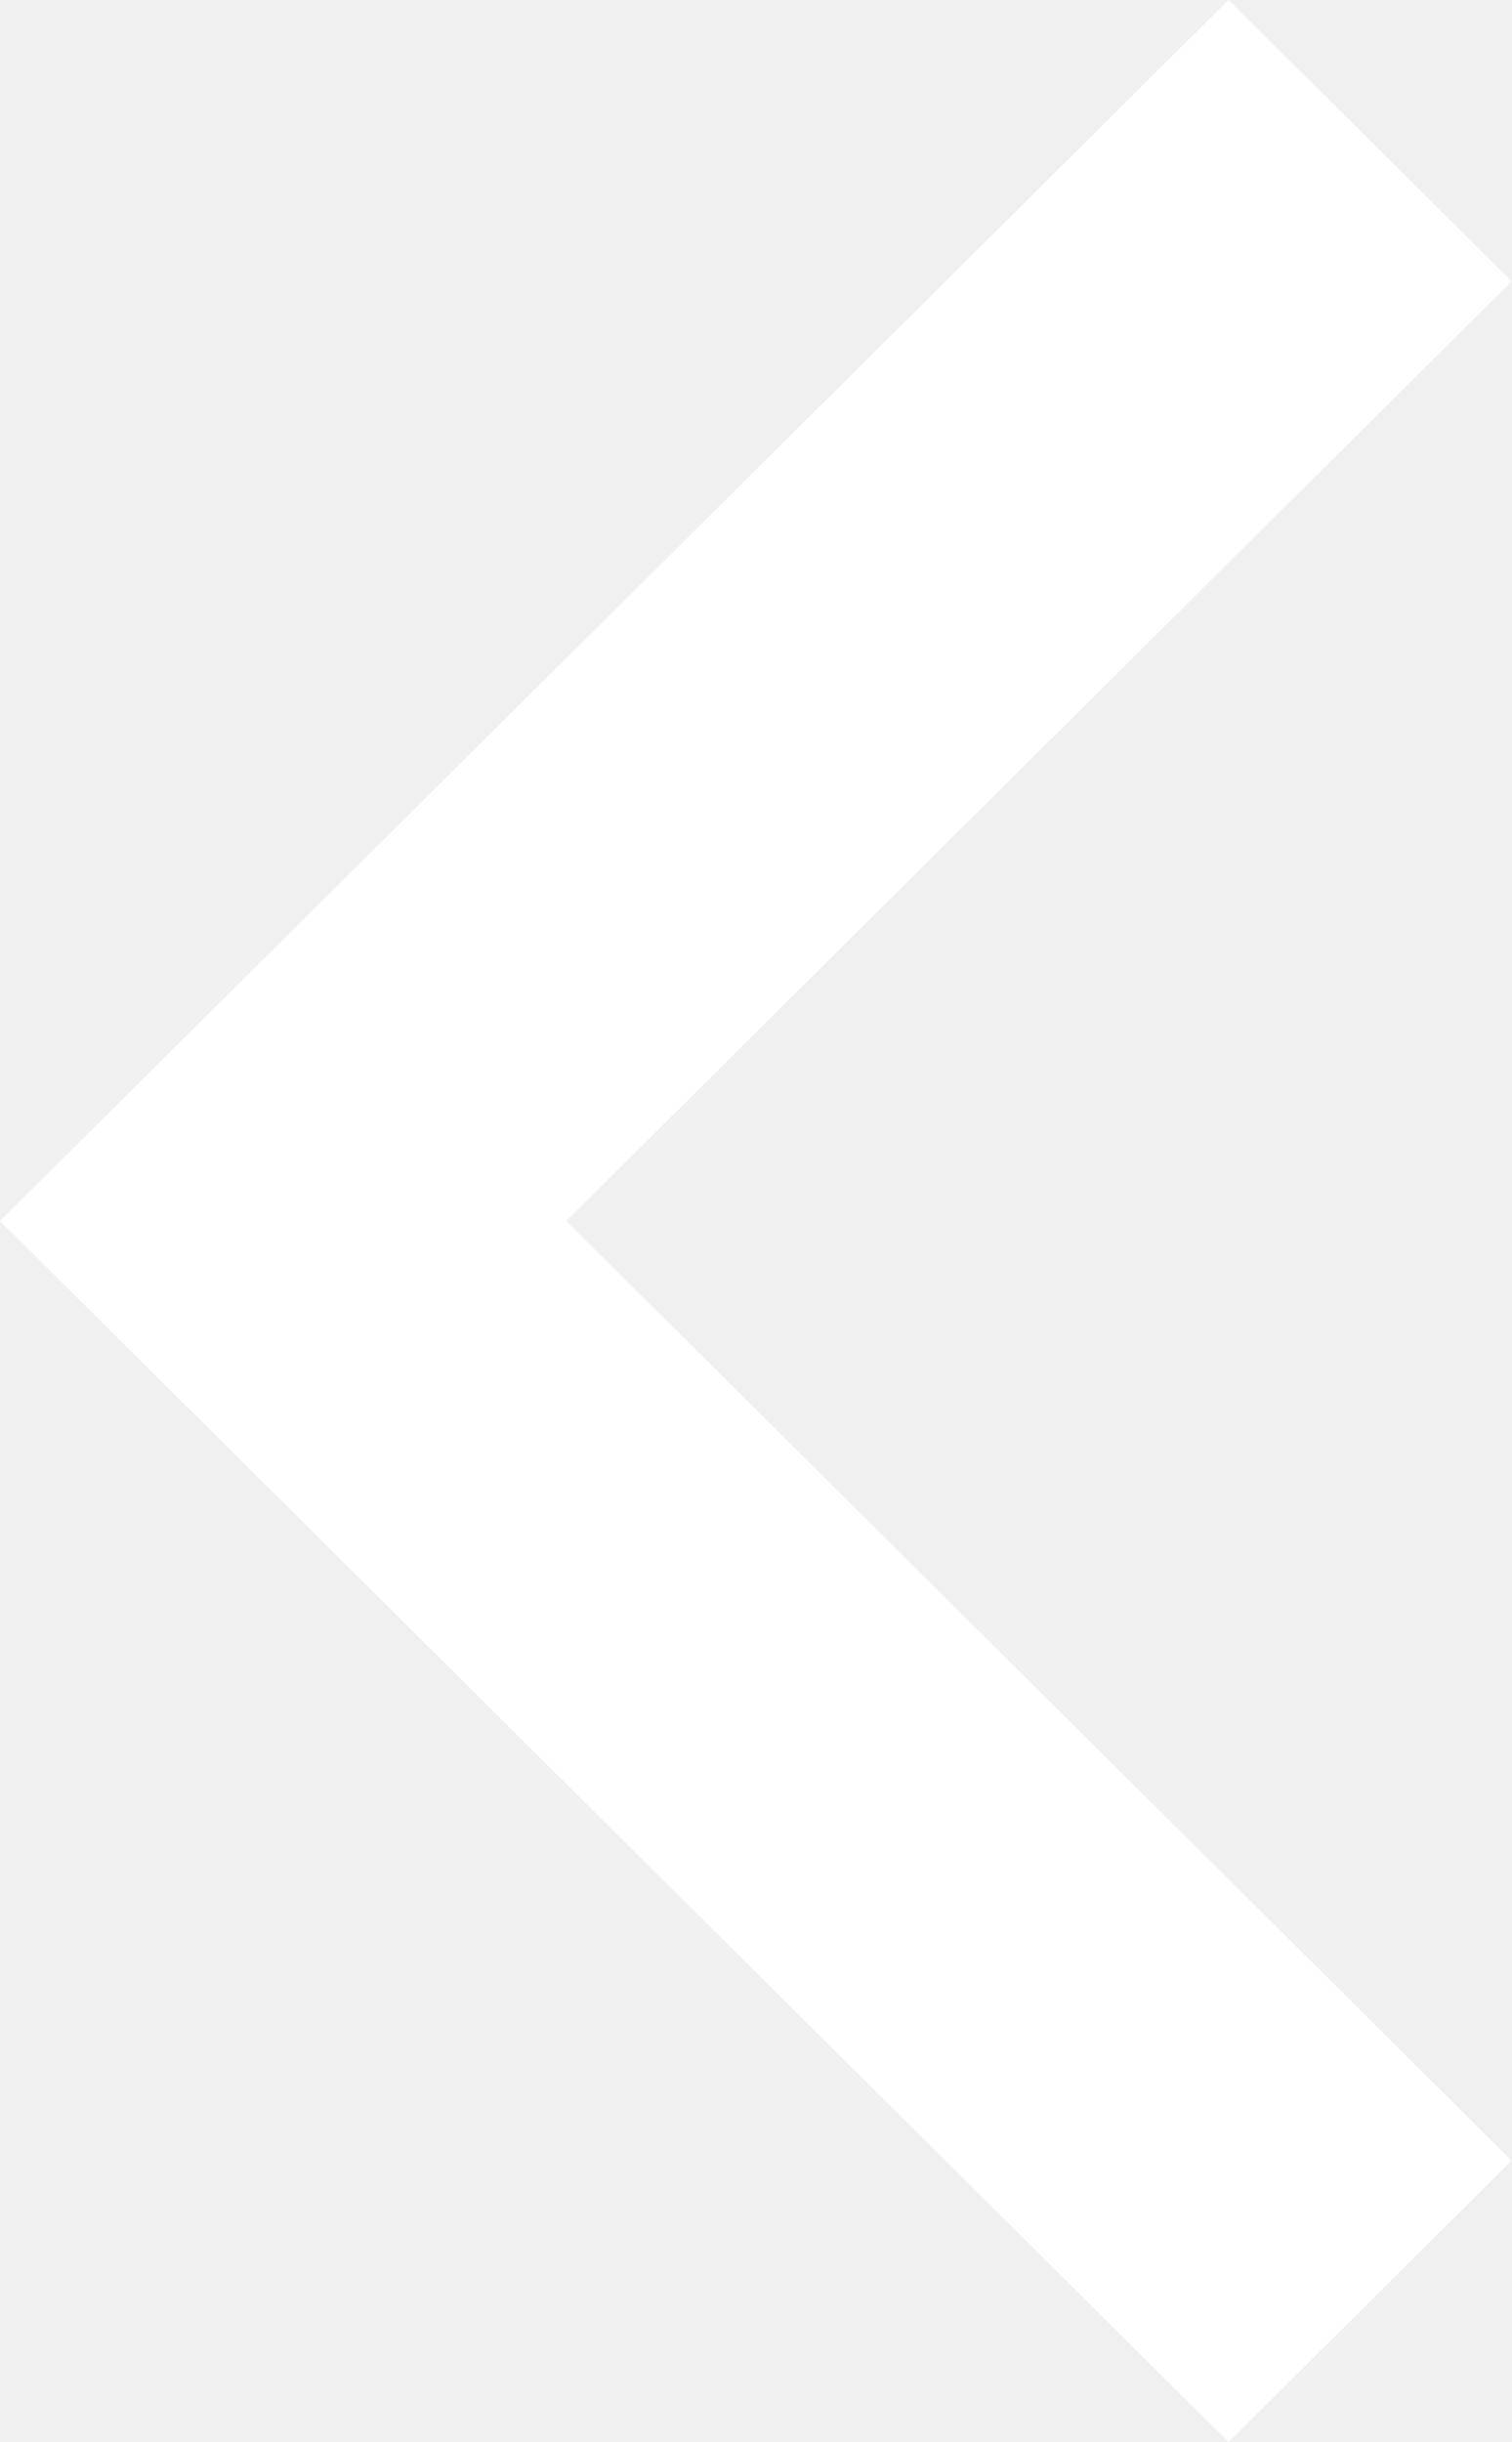
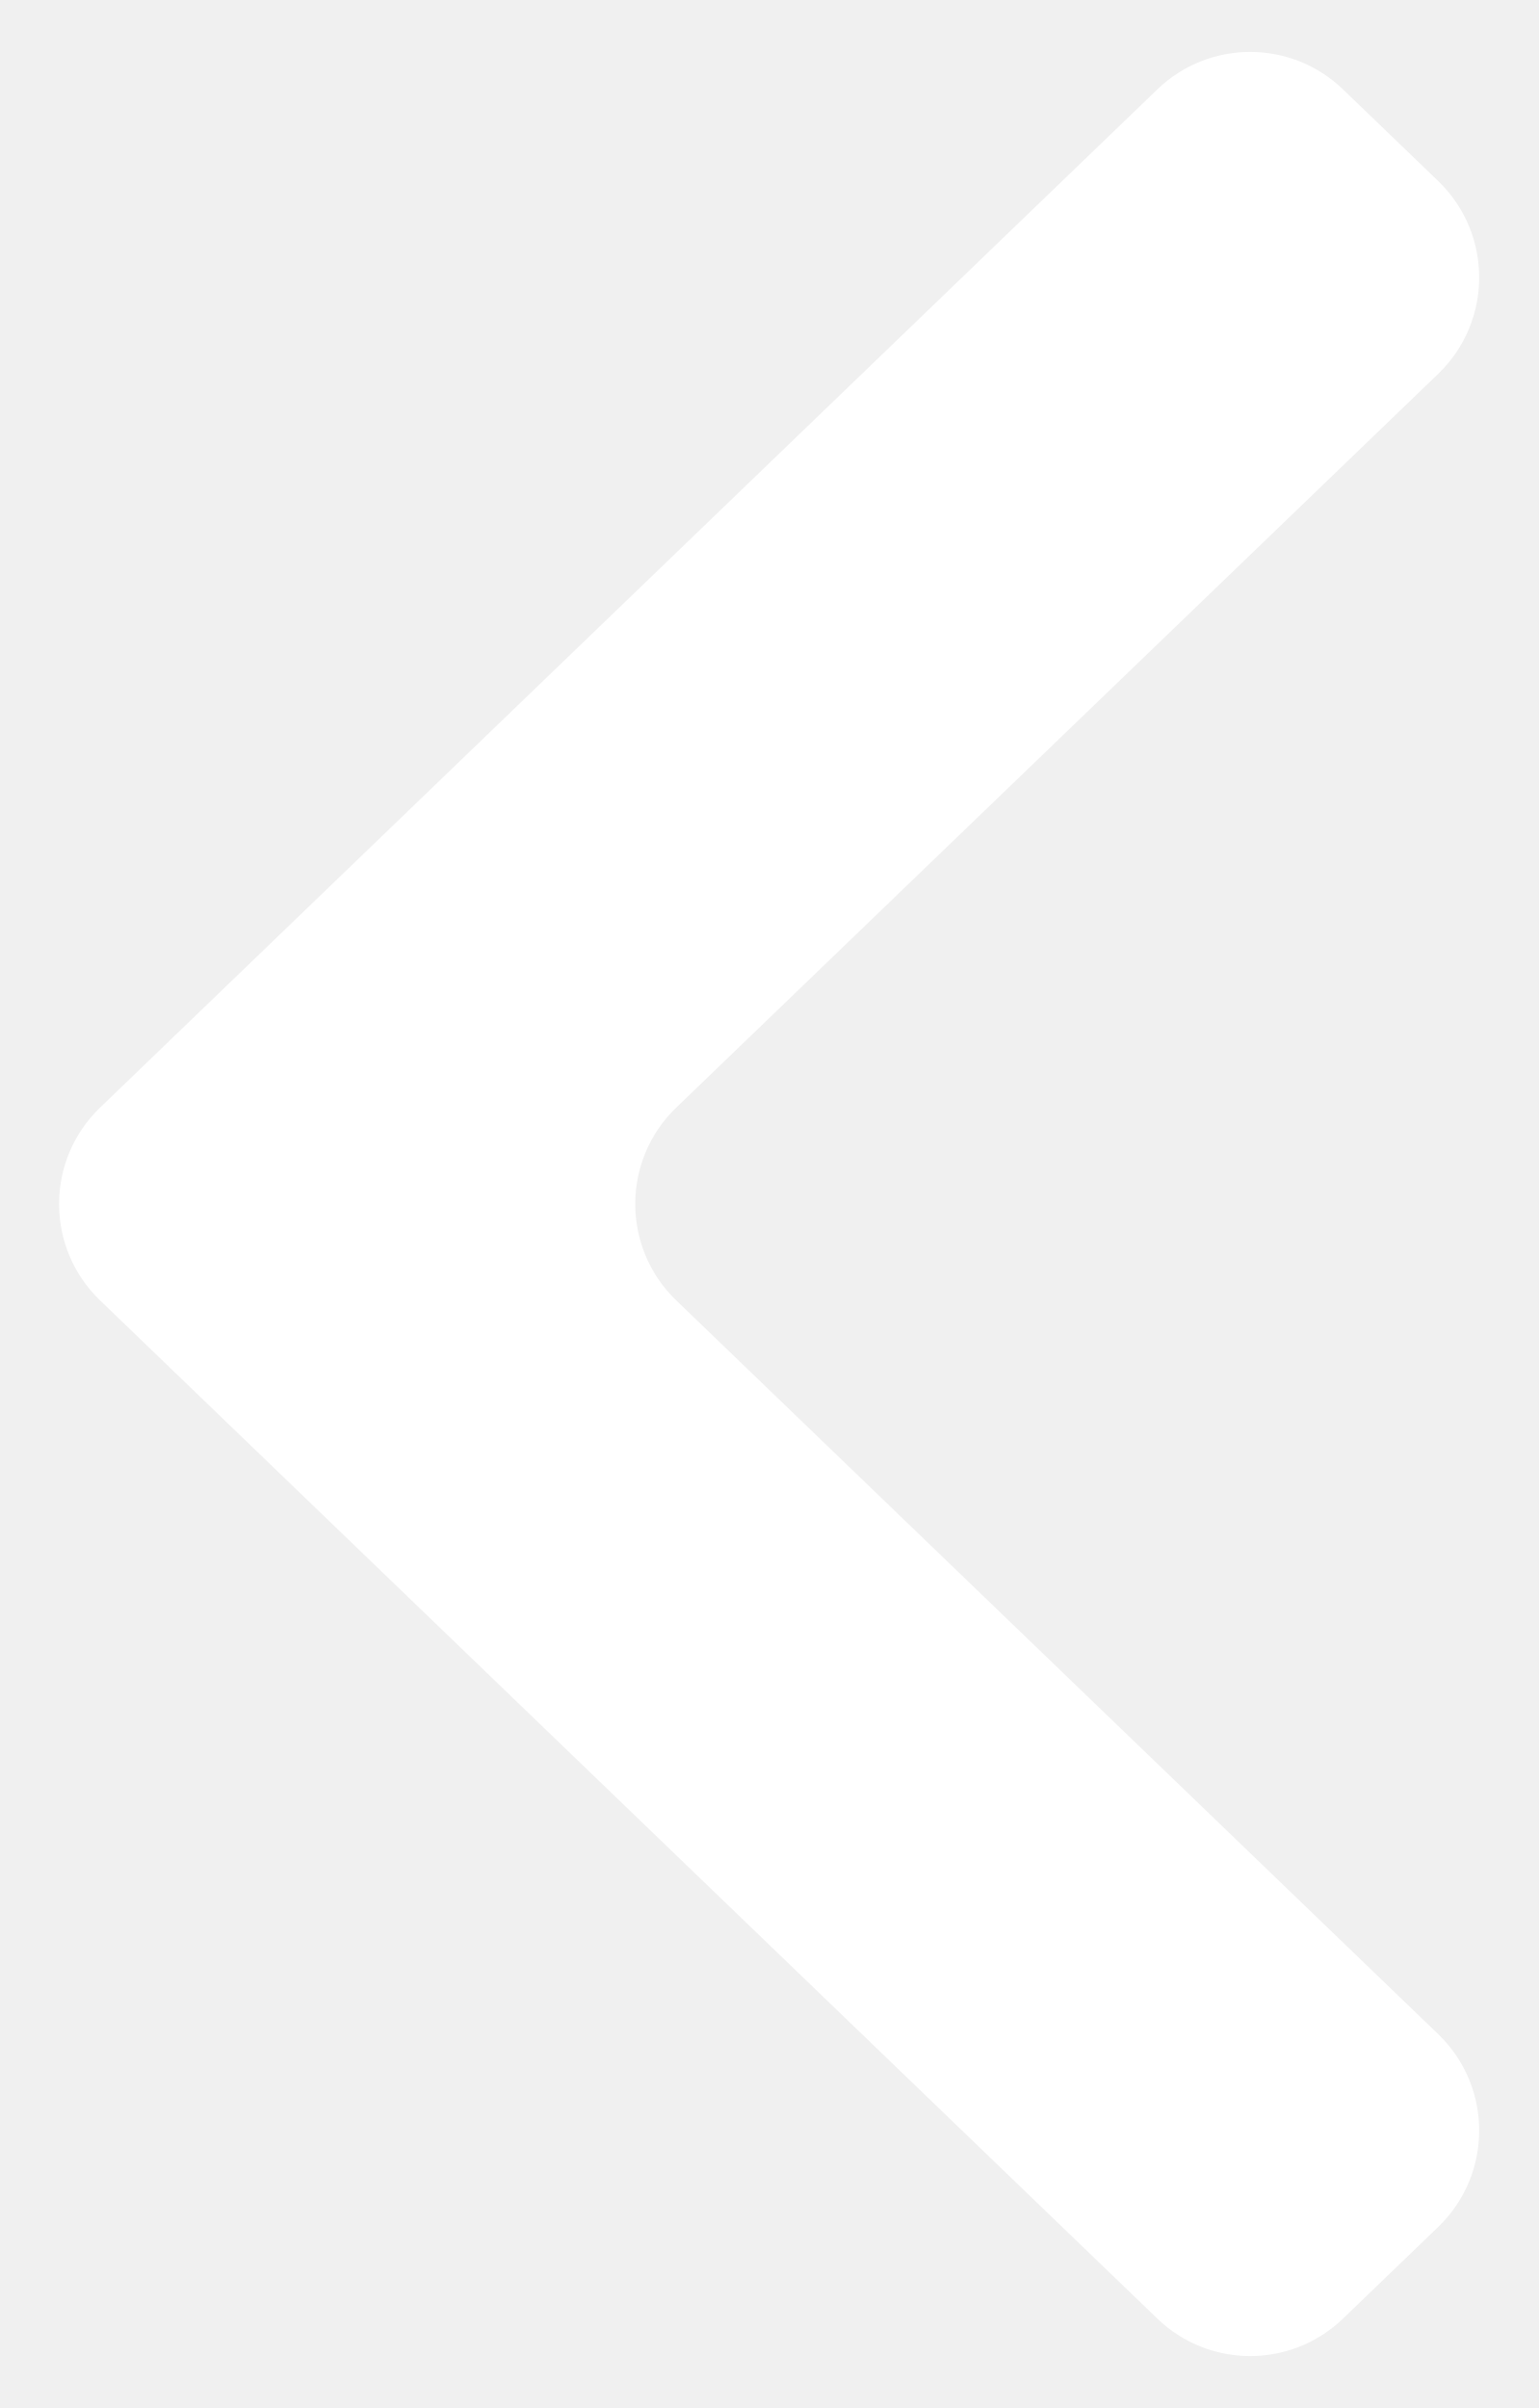
- <svg xmlns="http://www.w3.org/2000/svg" width="26" height="42" viewBox="0 0 26 42" fill="none">
-   <path d="M26 37.161L21.131 42L1.83588e-06 21L21.131 -4.25697e-07L26 4.839L9.739 21L26 37.161Z" fill="white" />
+ <svg xmlns="http://www.w3.org/2000/svg" width="23" height="36" viewBox="0 0 23 36" fill="none">
+   <path d="M21.504 5.589C22.321 4.802 22.321 3.494 21.504 2.707L20.08 1.336C19.305 0.59 18.08 0.59 17.305 1.336L1.496 16.559C0.679 17.346 0.679 18.654 1.496 19.441L17.305 34.664C18.08 35.41 19.305 35.41 20.08 34.664L21.504 33.293C22.321 32.506 22.321 31.198 21.504 30.411L10.111 19.441C9.294 18.654 9.294 17.346 10.111 16.559L21.504 5.589Z" fill="white" />
</svg>
